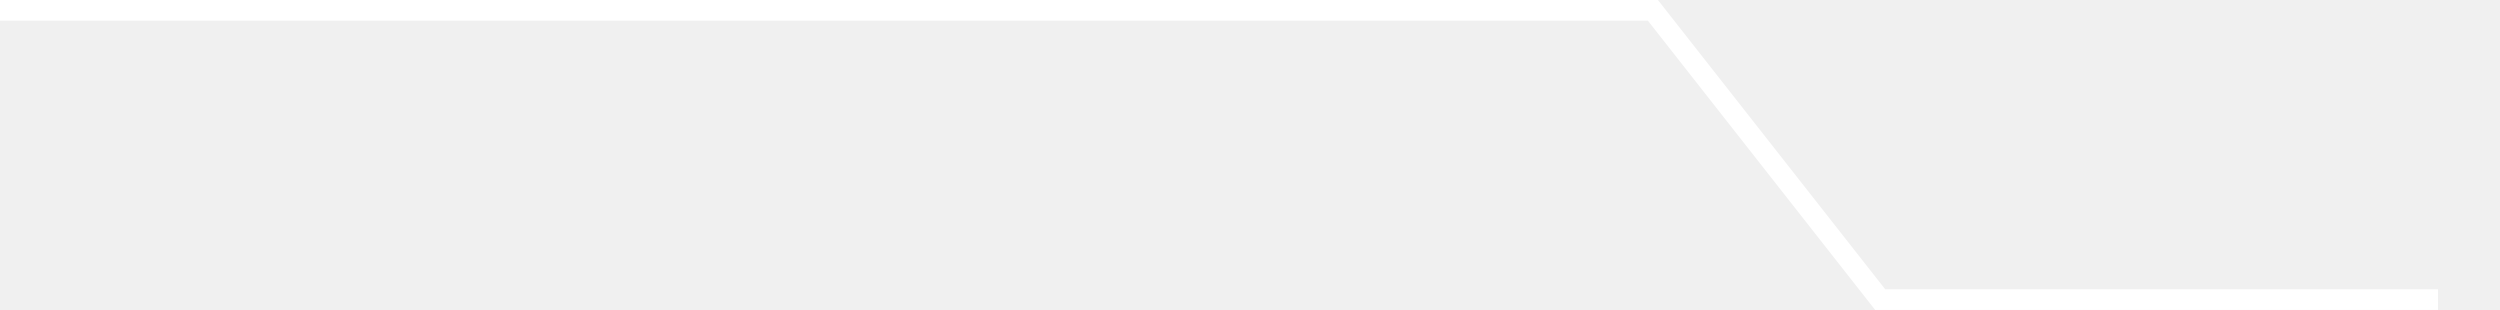
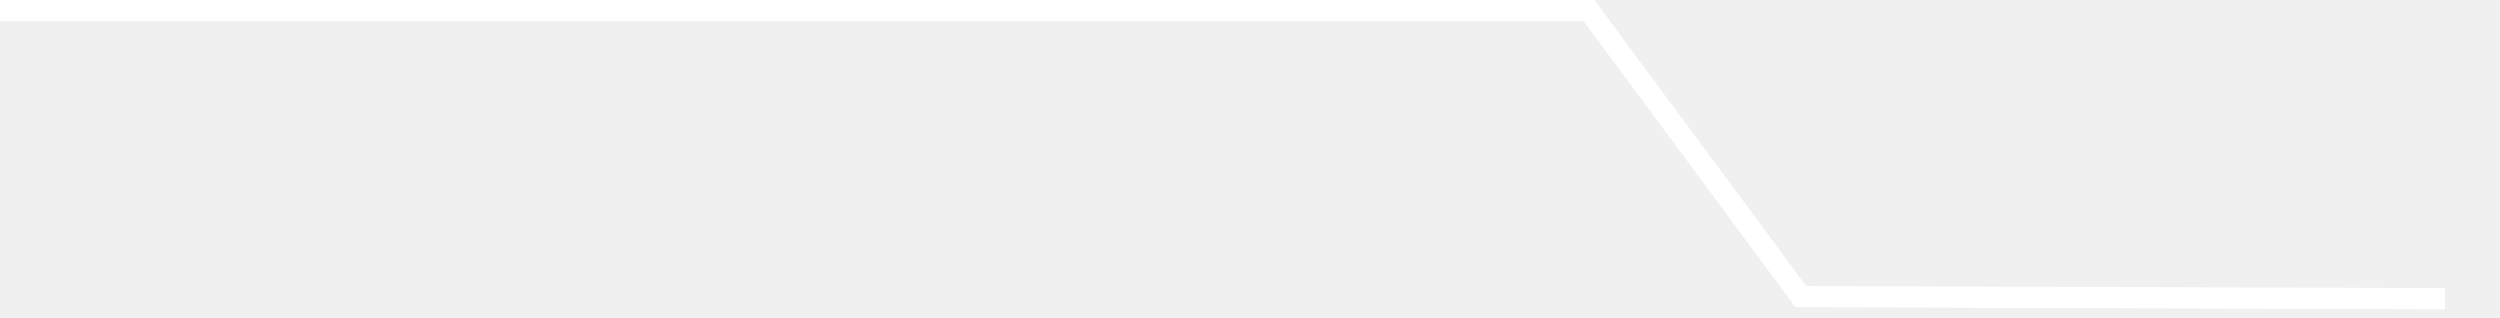
- <svg xmlns="http://www.w3.org/2000/svg" version="1.1" id="Layer_1" x="0px" y="0px" viewBox="0 0 121 15" style="enable-background:new 0 0 121 15;" xml:space="preserve">
+ <svg xmlns="http://www.w3.org/2000/svg" version="1.1" id="Layer_1" x="0px" y="0px" viewBox="0 0 118 15" style="enable-background:new 0 0 118 15;" xml:space="preserve">
  <style type="text/css">
	.st0{fill:none;stroke:#FFFFFF;stroke-miterlimit:10;}
</style>
-   <polyline class="st0" points="0,0.5 80,0.5 91,14.5 118,14.5 " />
+   <polyline class="st0" points="0,0.5 75,0.5 85,14 115.4,14.1 " />
</svg>
